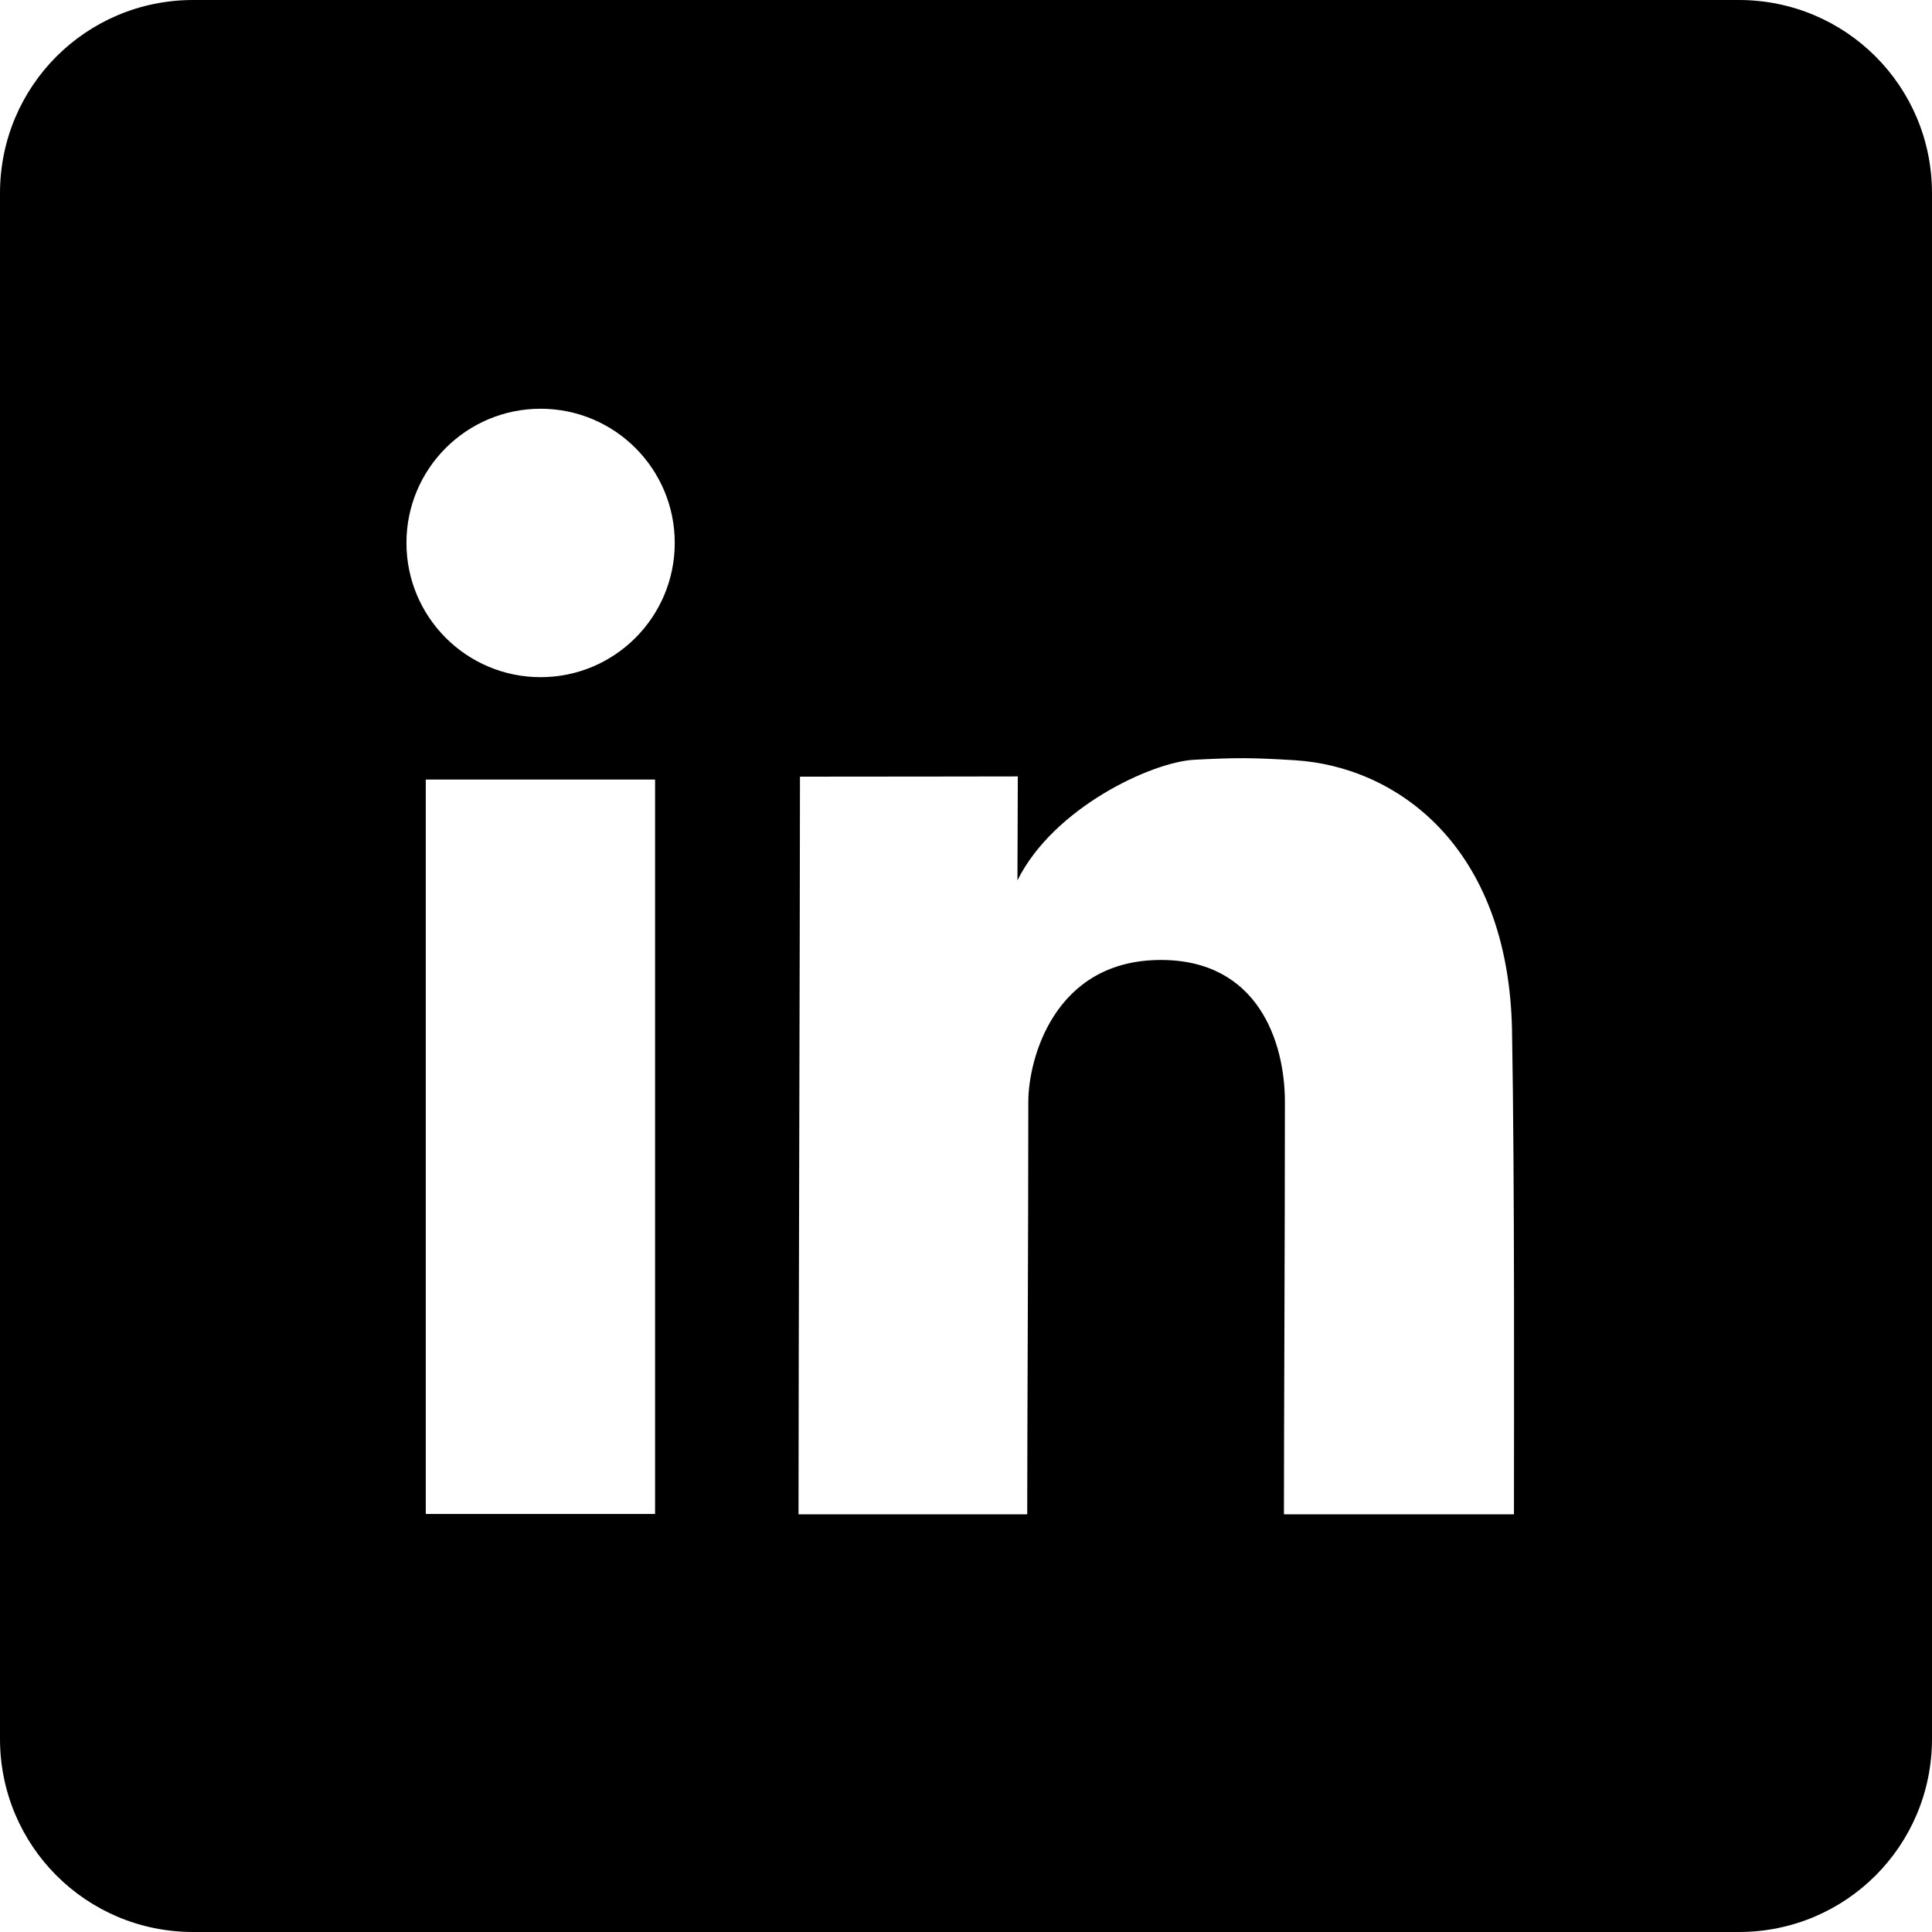
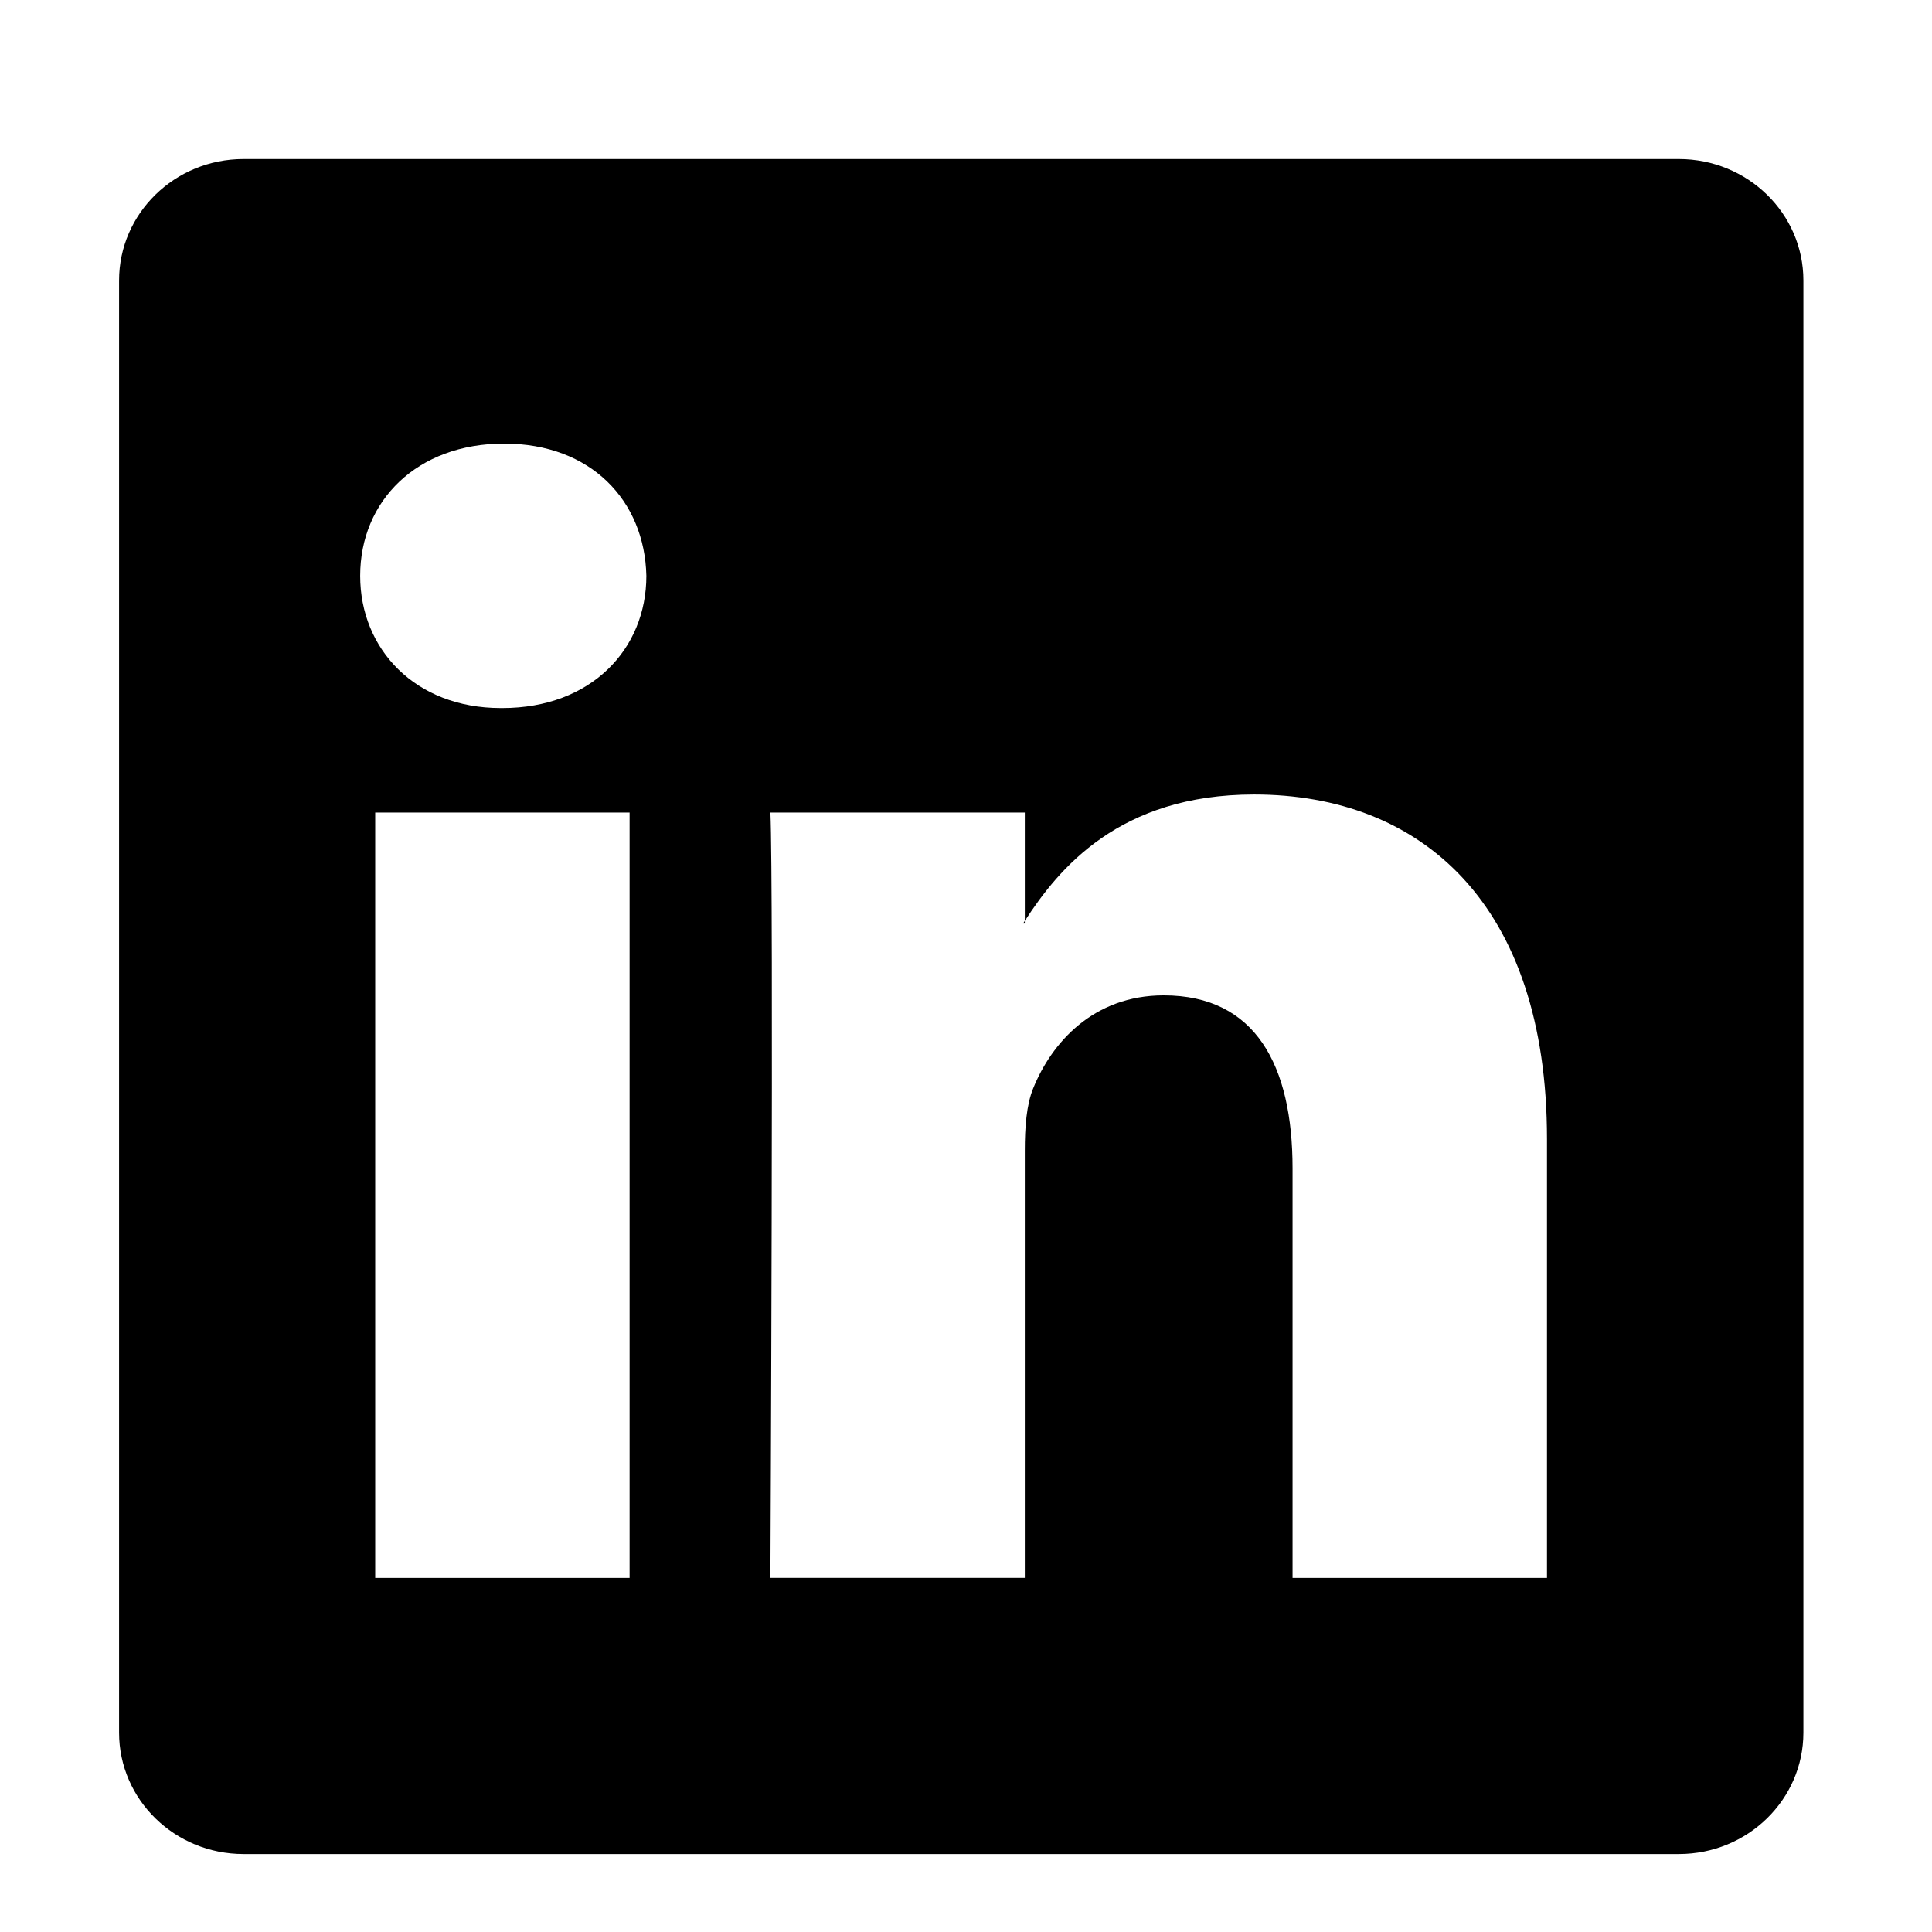
- <svg xmlns="http://www.w3.org/2000/svg" height="500" id="svg2" version="1.1" width="500">
-   <defs id="defs4" />
-   <g id="layer1" transform="translate(0,-552.3622)">
-     <g id="layer1-9" transform="translate(-1068,-236)">
-       <path d="M 50 0 C 22.3 0 -1.0018638e-016 22.3 0 50 L 0 450 C 0 477.7 22.3 500 50 500 L 450 500 C 477.7 500 500 477.7 500 450 L 500 50 C 500 22.3 477.7 -1.0018638e-016 450 0 L 50 0 z M 139.906 105.781 C 159.088 105.781 174.625 121.318 174.625 140.5 C 174.625 159.682 159.088 175.25 139.906 175.25 C 120.724 175.25 105.188 159.682 105.188 140.5 C 105.188 121.318 120.724 105.781 139.906 105.781 z M 321.781 196.219 C 325.703 196.233 329.706 196.418 335.094 196.75 C 361.278 198.365 390.454 218.83 391.312 266.781 C 392.019 306.274 391.812 368.862 391.812 391.906 L 332.281 391.906 C 332.281 368.332 332.531 319.632 332.531 285.188 C 332.531 269.515 325.496 248.438 300.438 248.438 C 272.84 248.438 266.125 274.082 266.125 285.188 C 266.125 318.261 265.844 370.939 265.844 391.906 L 206.656 391.906 C 206.656 356.562 207.031 235.253 207.031 201 C 237.599 201 252.222 200.938 263.406 200.938 C 263.406 212.155 263.312 219.659 263.312 227.844 C 272.649 208.992 298.144 197.189 309.062 196.625 C 314.041 196.368 317.859 196.205 321.781 196.219 z M 110.188 201.75 L 169.531 201.75 L 169.531 391.812 L 110.188 391.812 L 110.188 201.75 z " id="rect2995-4" style="fill:#000000;fill-opacity:1;fill-rule:nonzero" transform="translate(1068,788.3622)" />
-     </g>
+ <svg xmlns="http://www.w3.org/2000/svg" enable-background="new 0 0 56.693 56.693" height="56.693px" id="Layer_1" version="1.1" viewBox="0 0 56.693 56.693" width="56.693px" xml:space="preserve">
+   <g>
+     <path d="M30.071,27.101v-0.077c-0.016,0.026-0.033,0.052-0.05,0.077H30.071z" />
+     <path d="M49.265,4.667H7.145c-2.016,0-3.651,1.596-3.651,3.563v42.613c0,1.966,1.635,3.562,3.651,3.562h42.12   c2.019,0,3.654-1.597,3.654-3.562V8.23C52.919,6.262,51.283,4.667,49.265,4.667z M18.475,46.304h-7.465V23.845h7.465V46.304z    M14.743,20.777h-0.05c-2.504,0-4.124-1.725-4.124-3.88c0-2.203,1.67-3.88,4.223-3.88c2.554,0,4.125,1.677,4.175,3.88   C18.967,19.052,17.345,20.777,14.743,20.777z M45.394,46.304h-7.465V34.286c0-3.018-1.08-5.078-3.781-5.078   c-2.062,0-3.29,1.389-3.831,2.731c-0.197,0.479-0.245,1.149-0.245,1.821v12.543h-7.465c0,0,0.098-20.354,0-22.459h7.465v3.179   c0.992-1.53,2.766-3.709,6.729-3.709c4.911,0,8.594,3.211,8.594,10.11V46.304z" />
  </g>
</svg>
